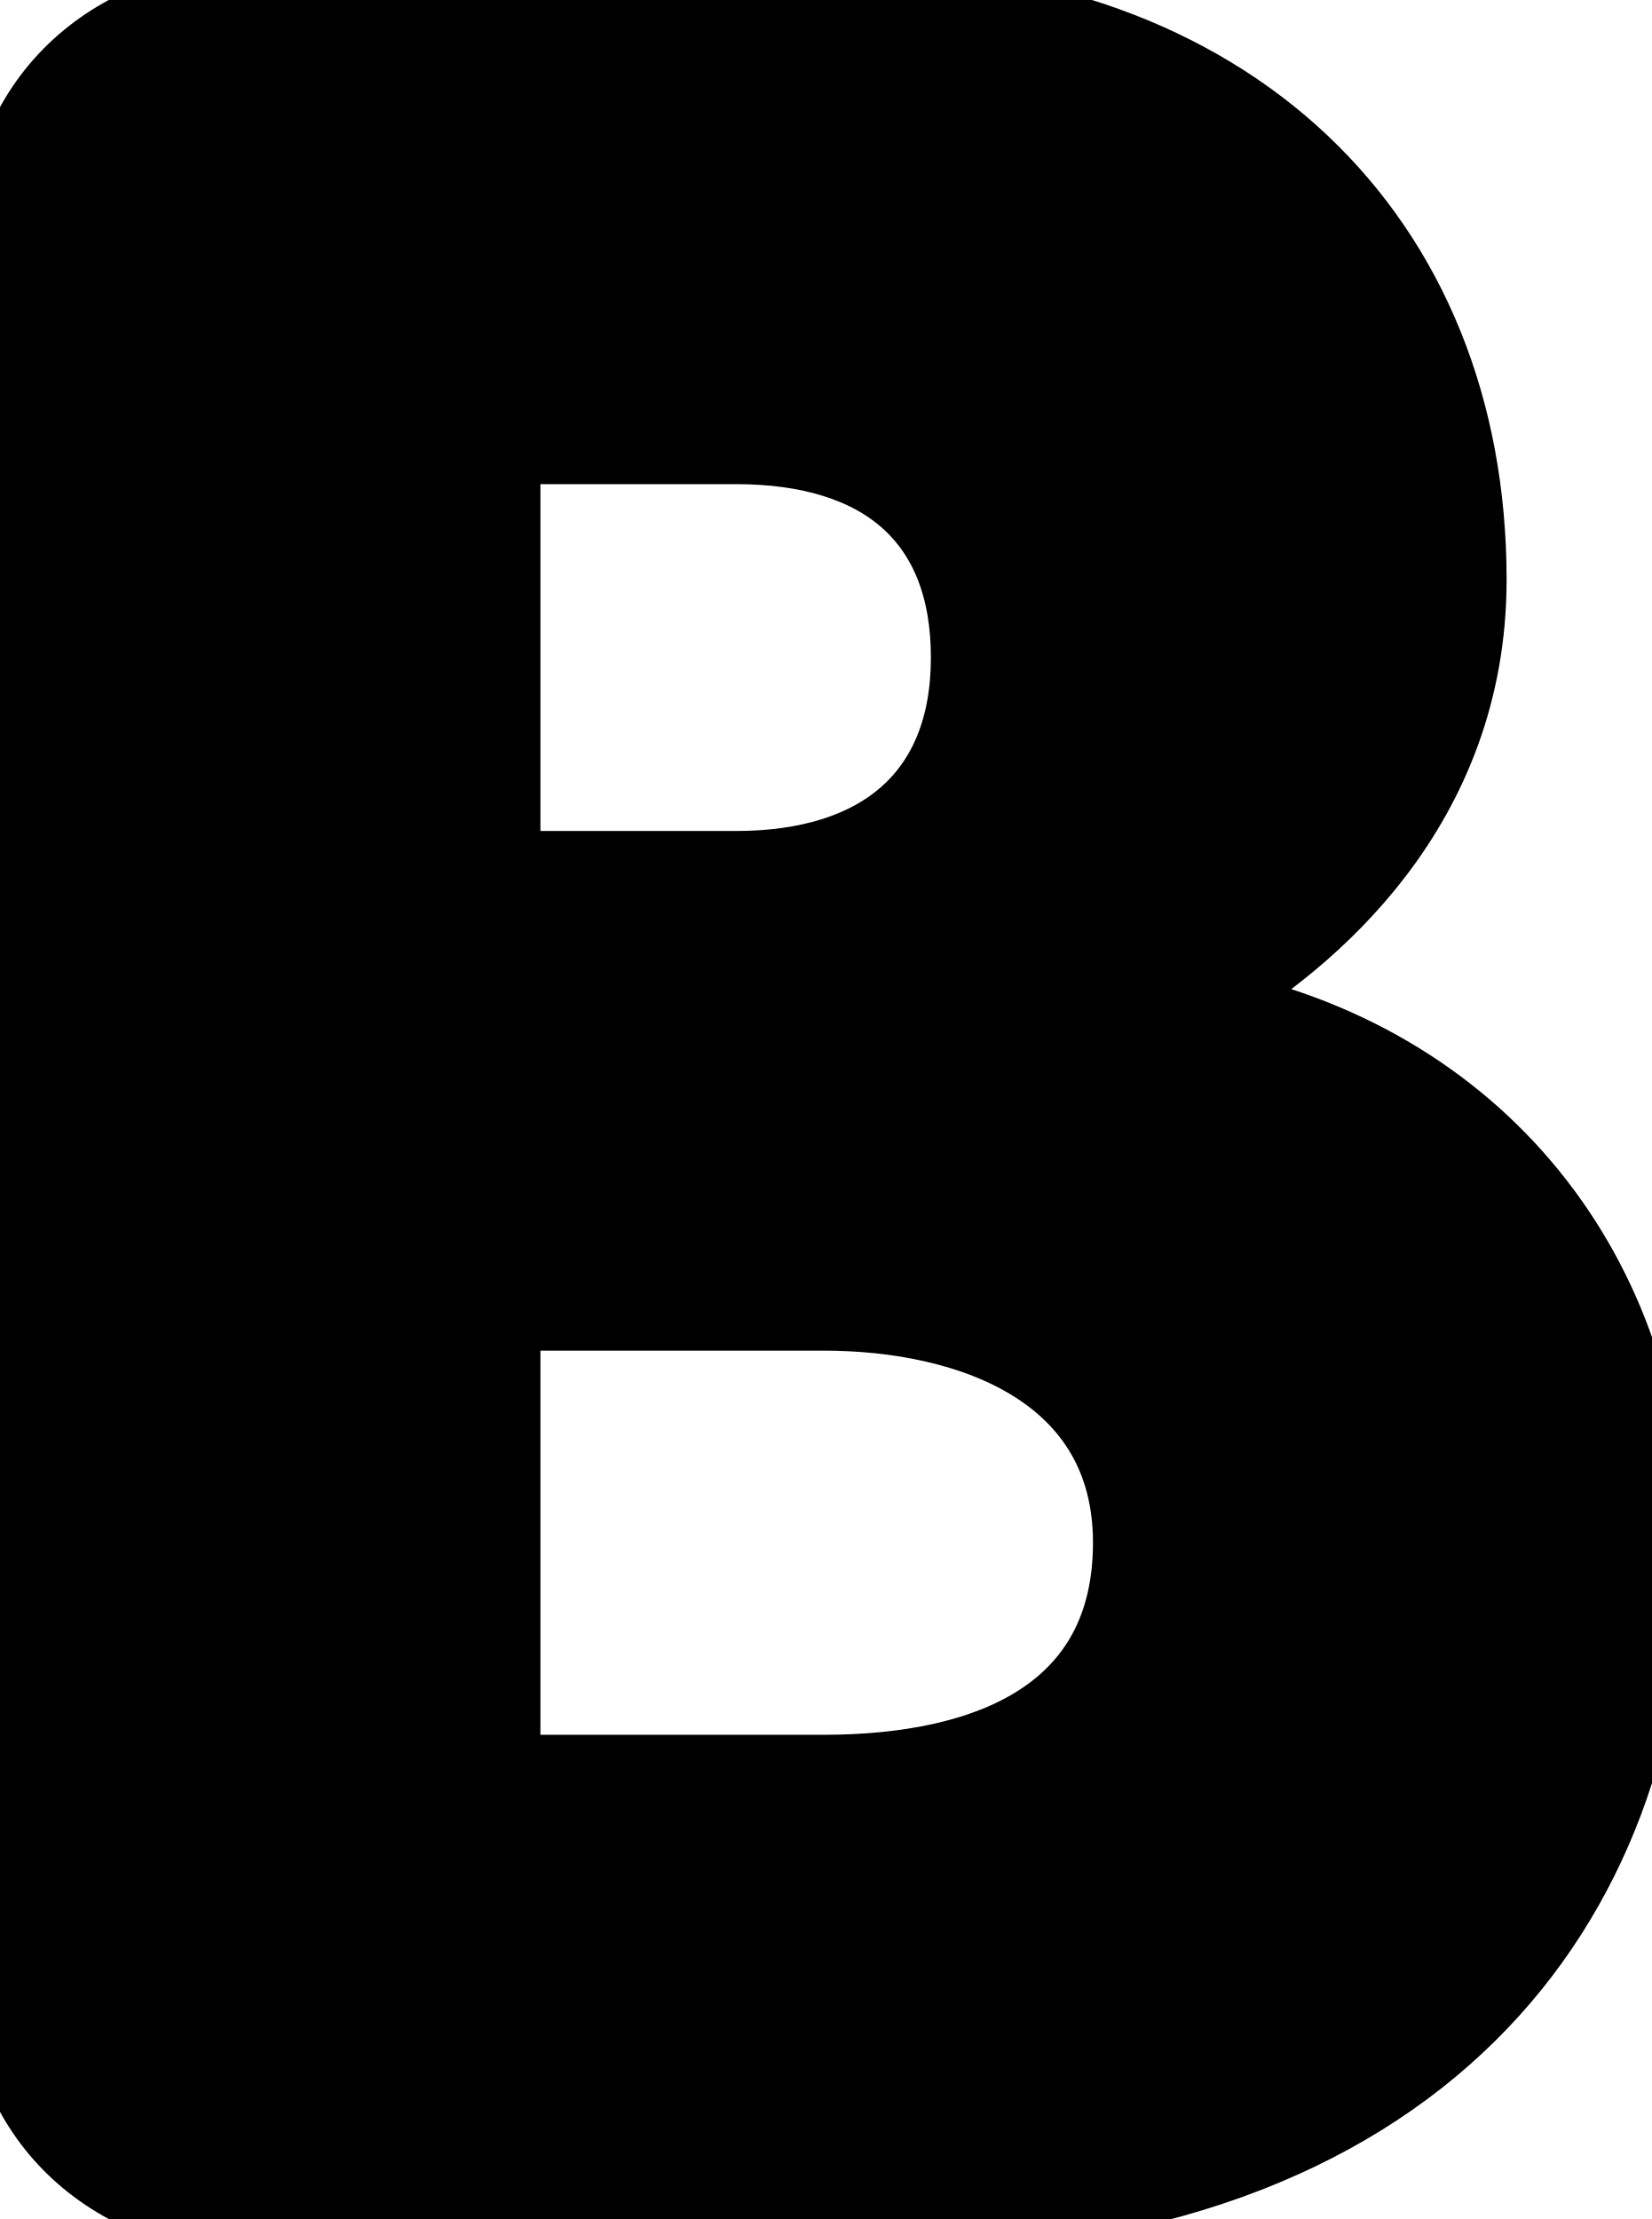
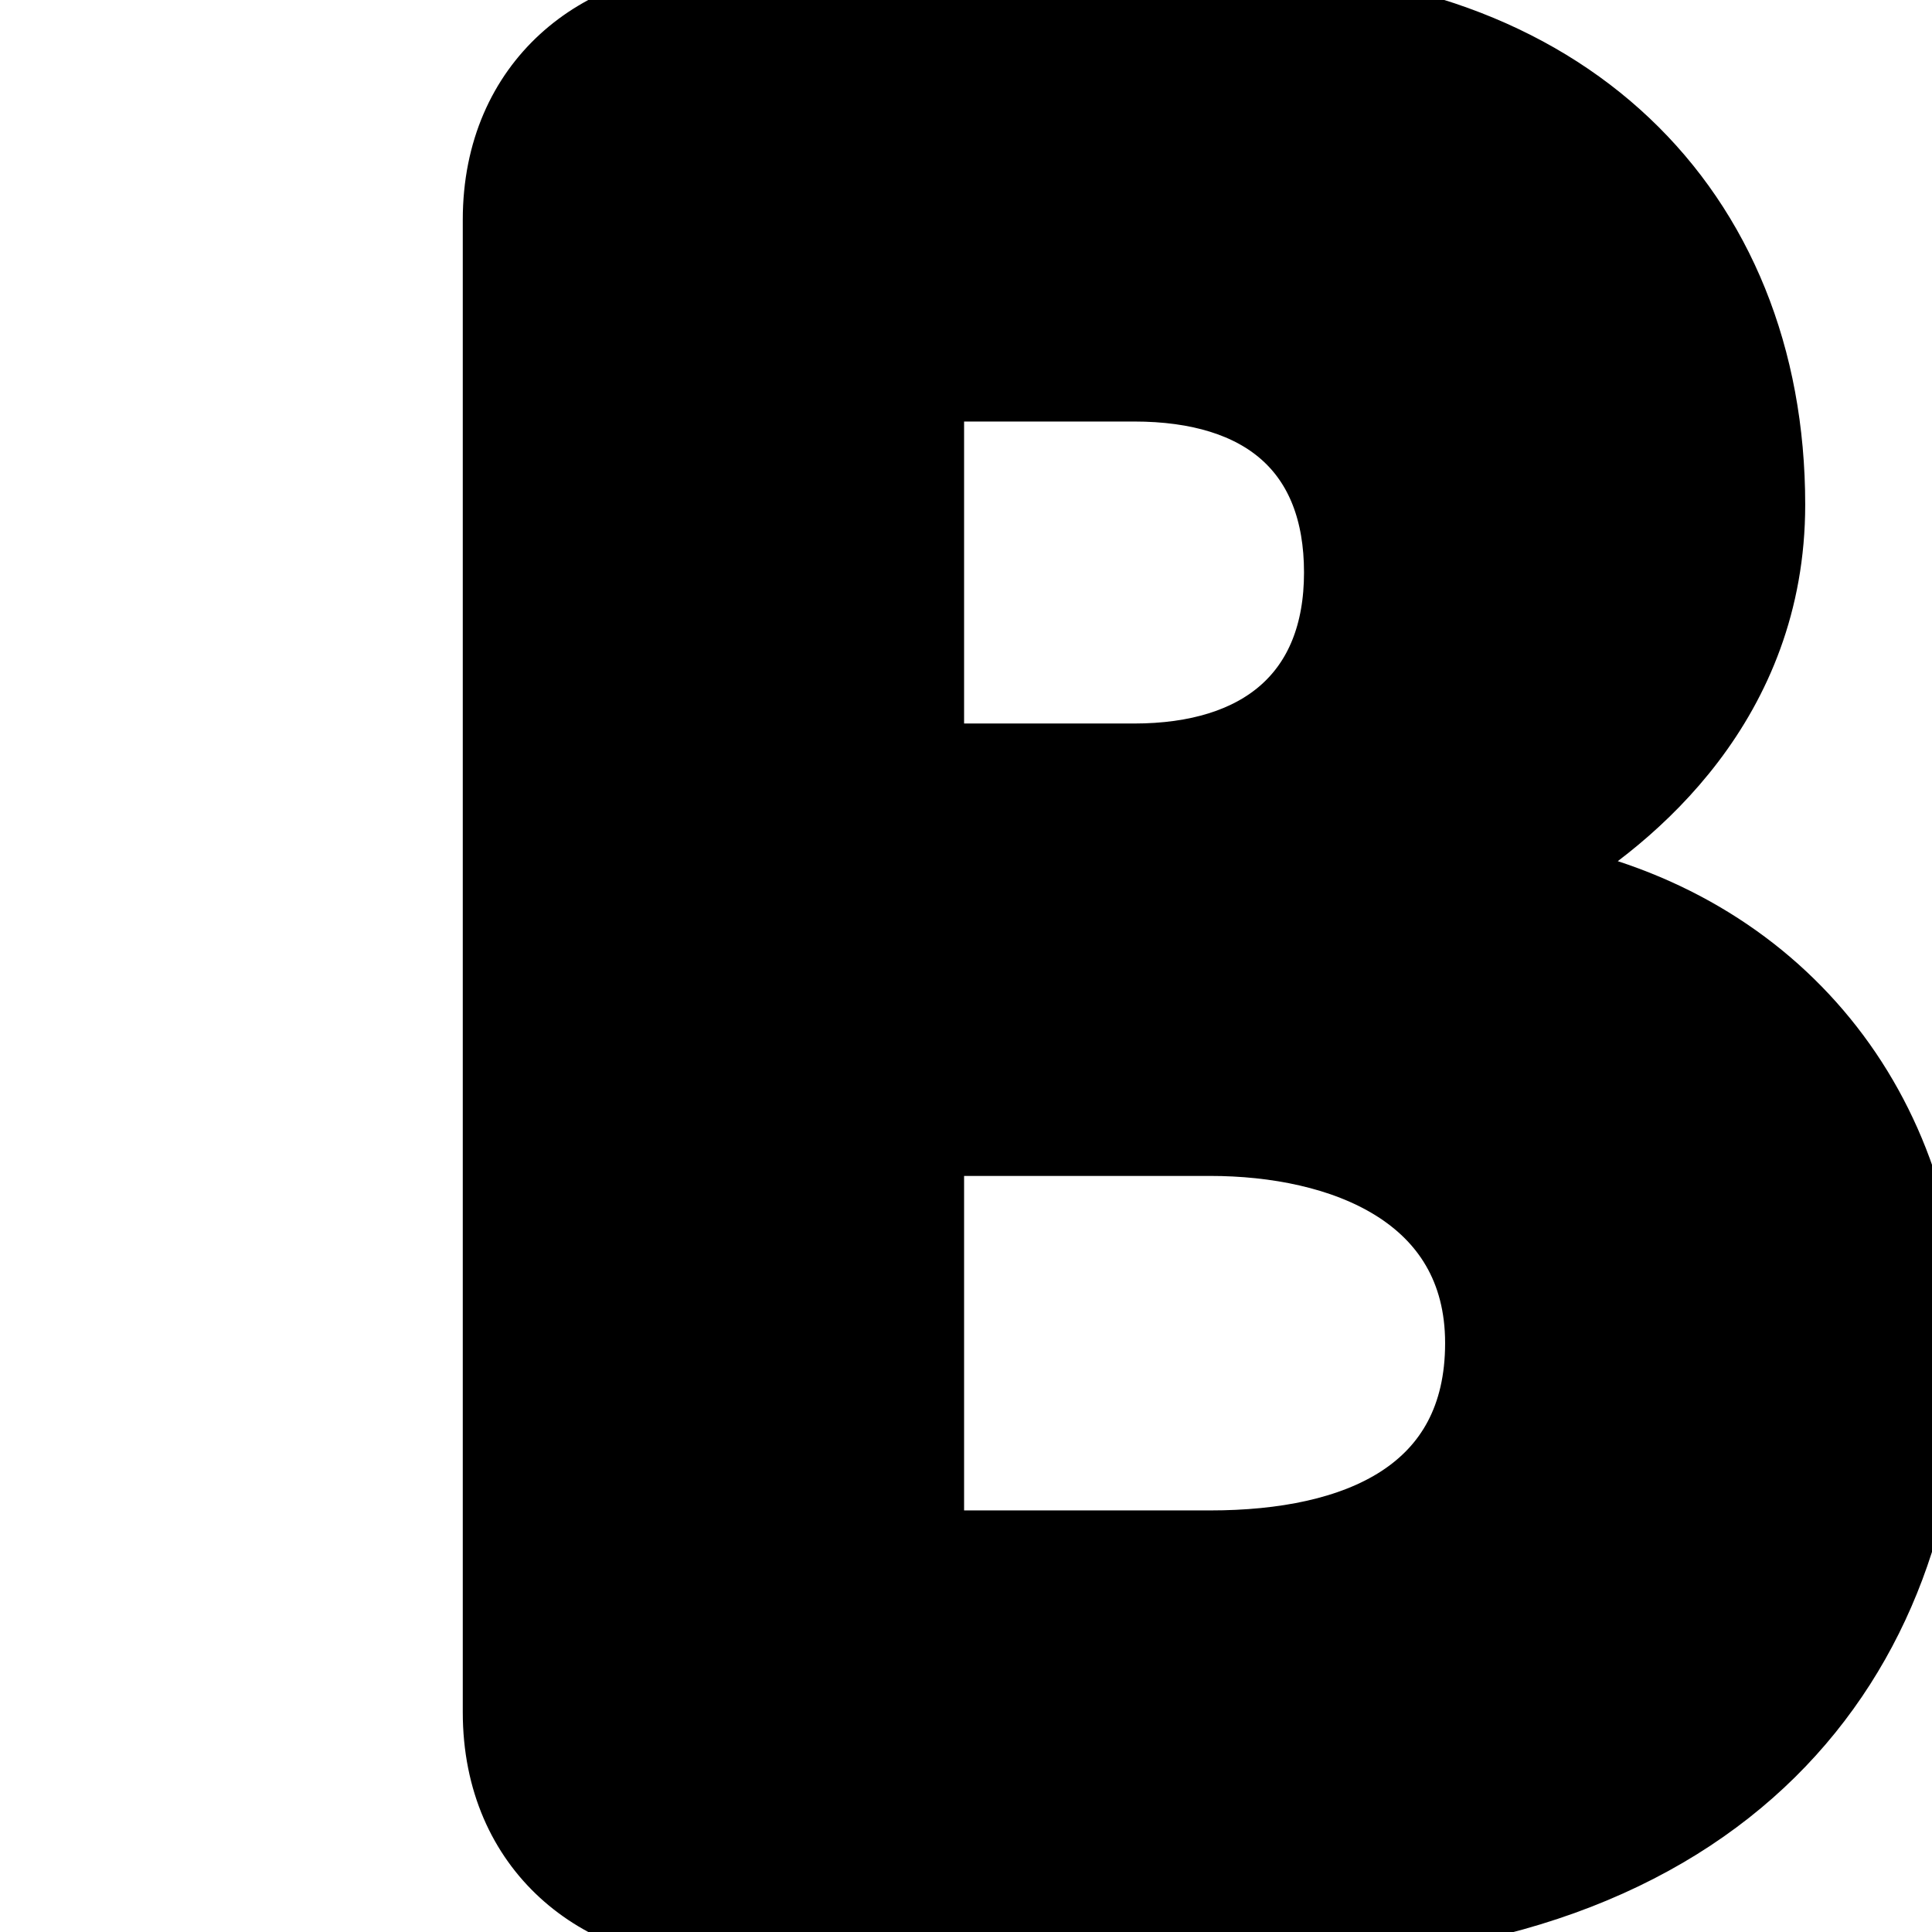
- <svg xmlns="http://www.w3.org/2000/svg" version="1.1" id="Icon" width="23.32" height="31.328" viewBox="0 0 23.32 31.328" overflow="visible" enable-background="new 0 0 23.32 31.328" xml:space="preserve">
+ <svg xmlns="http://www.w3.org/2000/svg" version="1.1" id="Icon" width="31.328" height="31.328" viewBox="-4 0 23.32 31.328" overflow="visible" enable-background="new 0 0 23.32 31.328" xml:space="preserve">
  <g>
    <path d="M0,3.564C0,1.276,1.717,0,3.564,0h8.404c5.412,0,8.8,3.344,8.8,8.184c0,3.213-2.244,5.104-3.74,5.984   c3.828,0.748,6.292,3.783,6.292,7.699c0,4.973-3.212,9.461-10.912,9.461H3.564C1.717,31.328,0,30.052,0,27.764V3.564z    M7.129,12.232h3.256c2.023,0,3.256-1.013,3.256-2.949s-1.188-2.948-3.256-2.948H7.129V12.232z M7.129,24.992h4.488   c2.375,0,4.312-0.836,4.312-3.213c0-2.375-2.2-3.211-4.312-3.211H7.129V24.992z" stroke="#000000" fill="#000000" />
  </g>
</svg>
